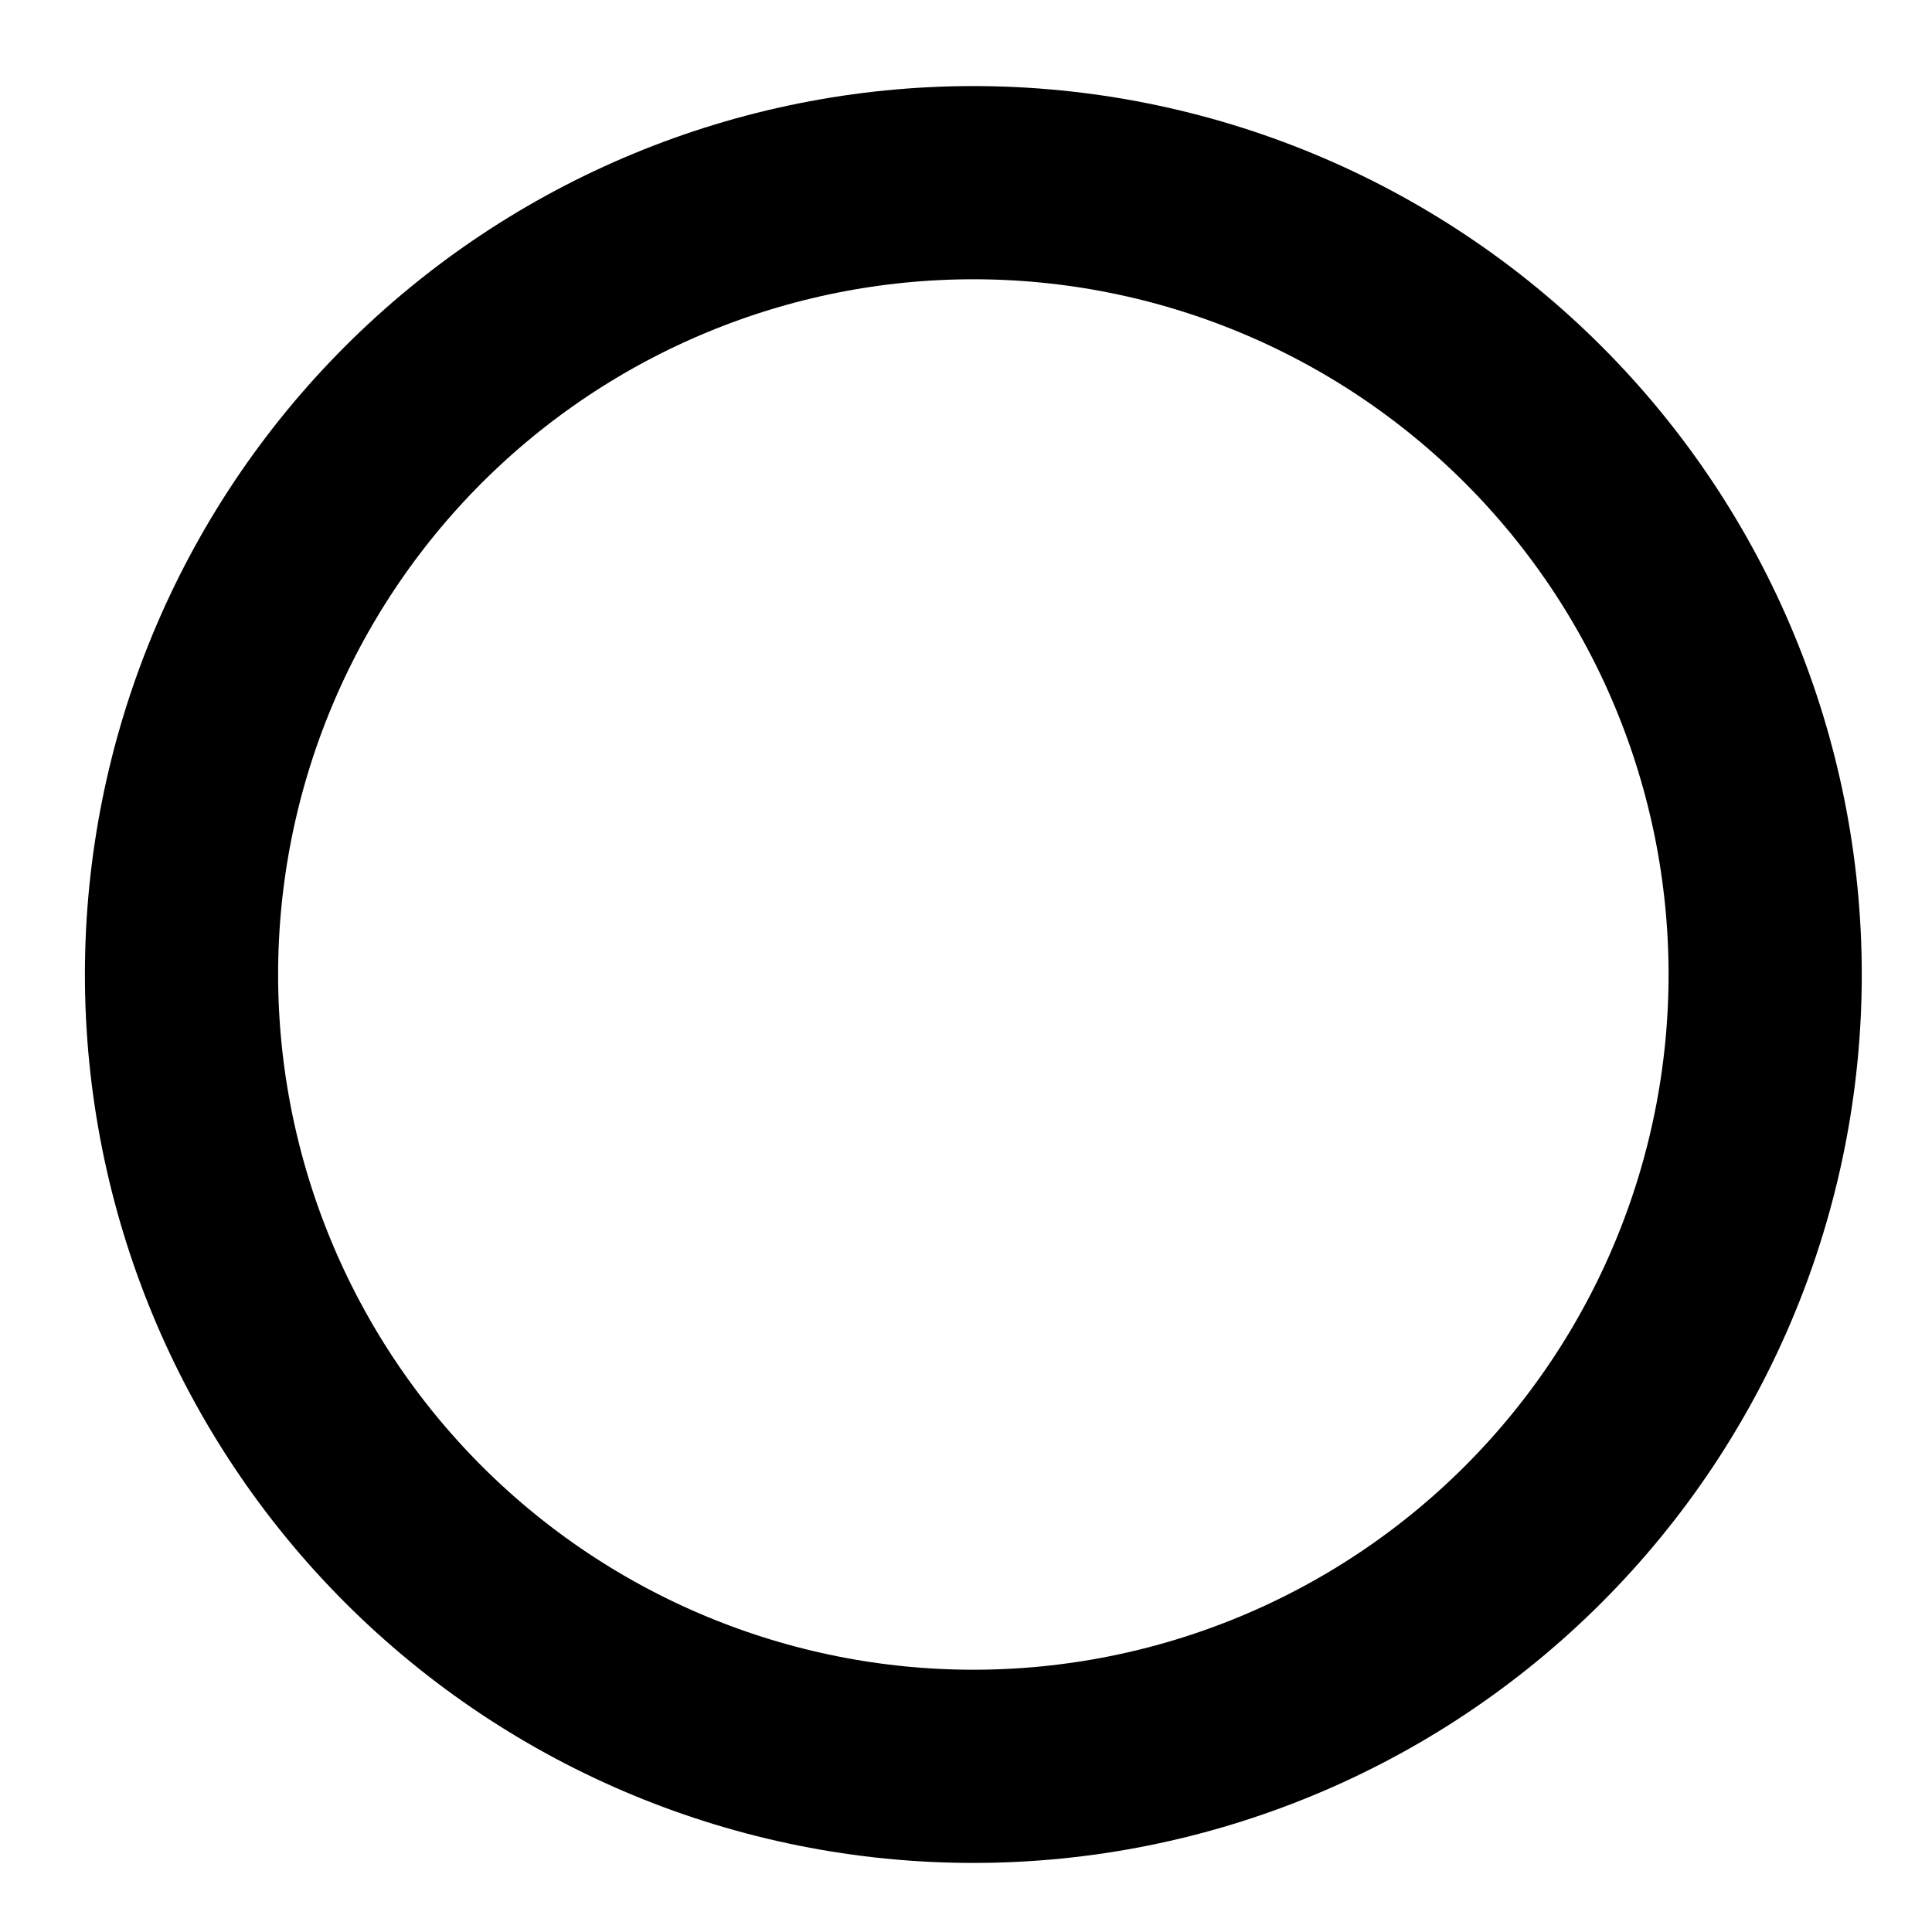
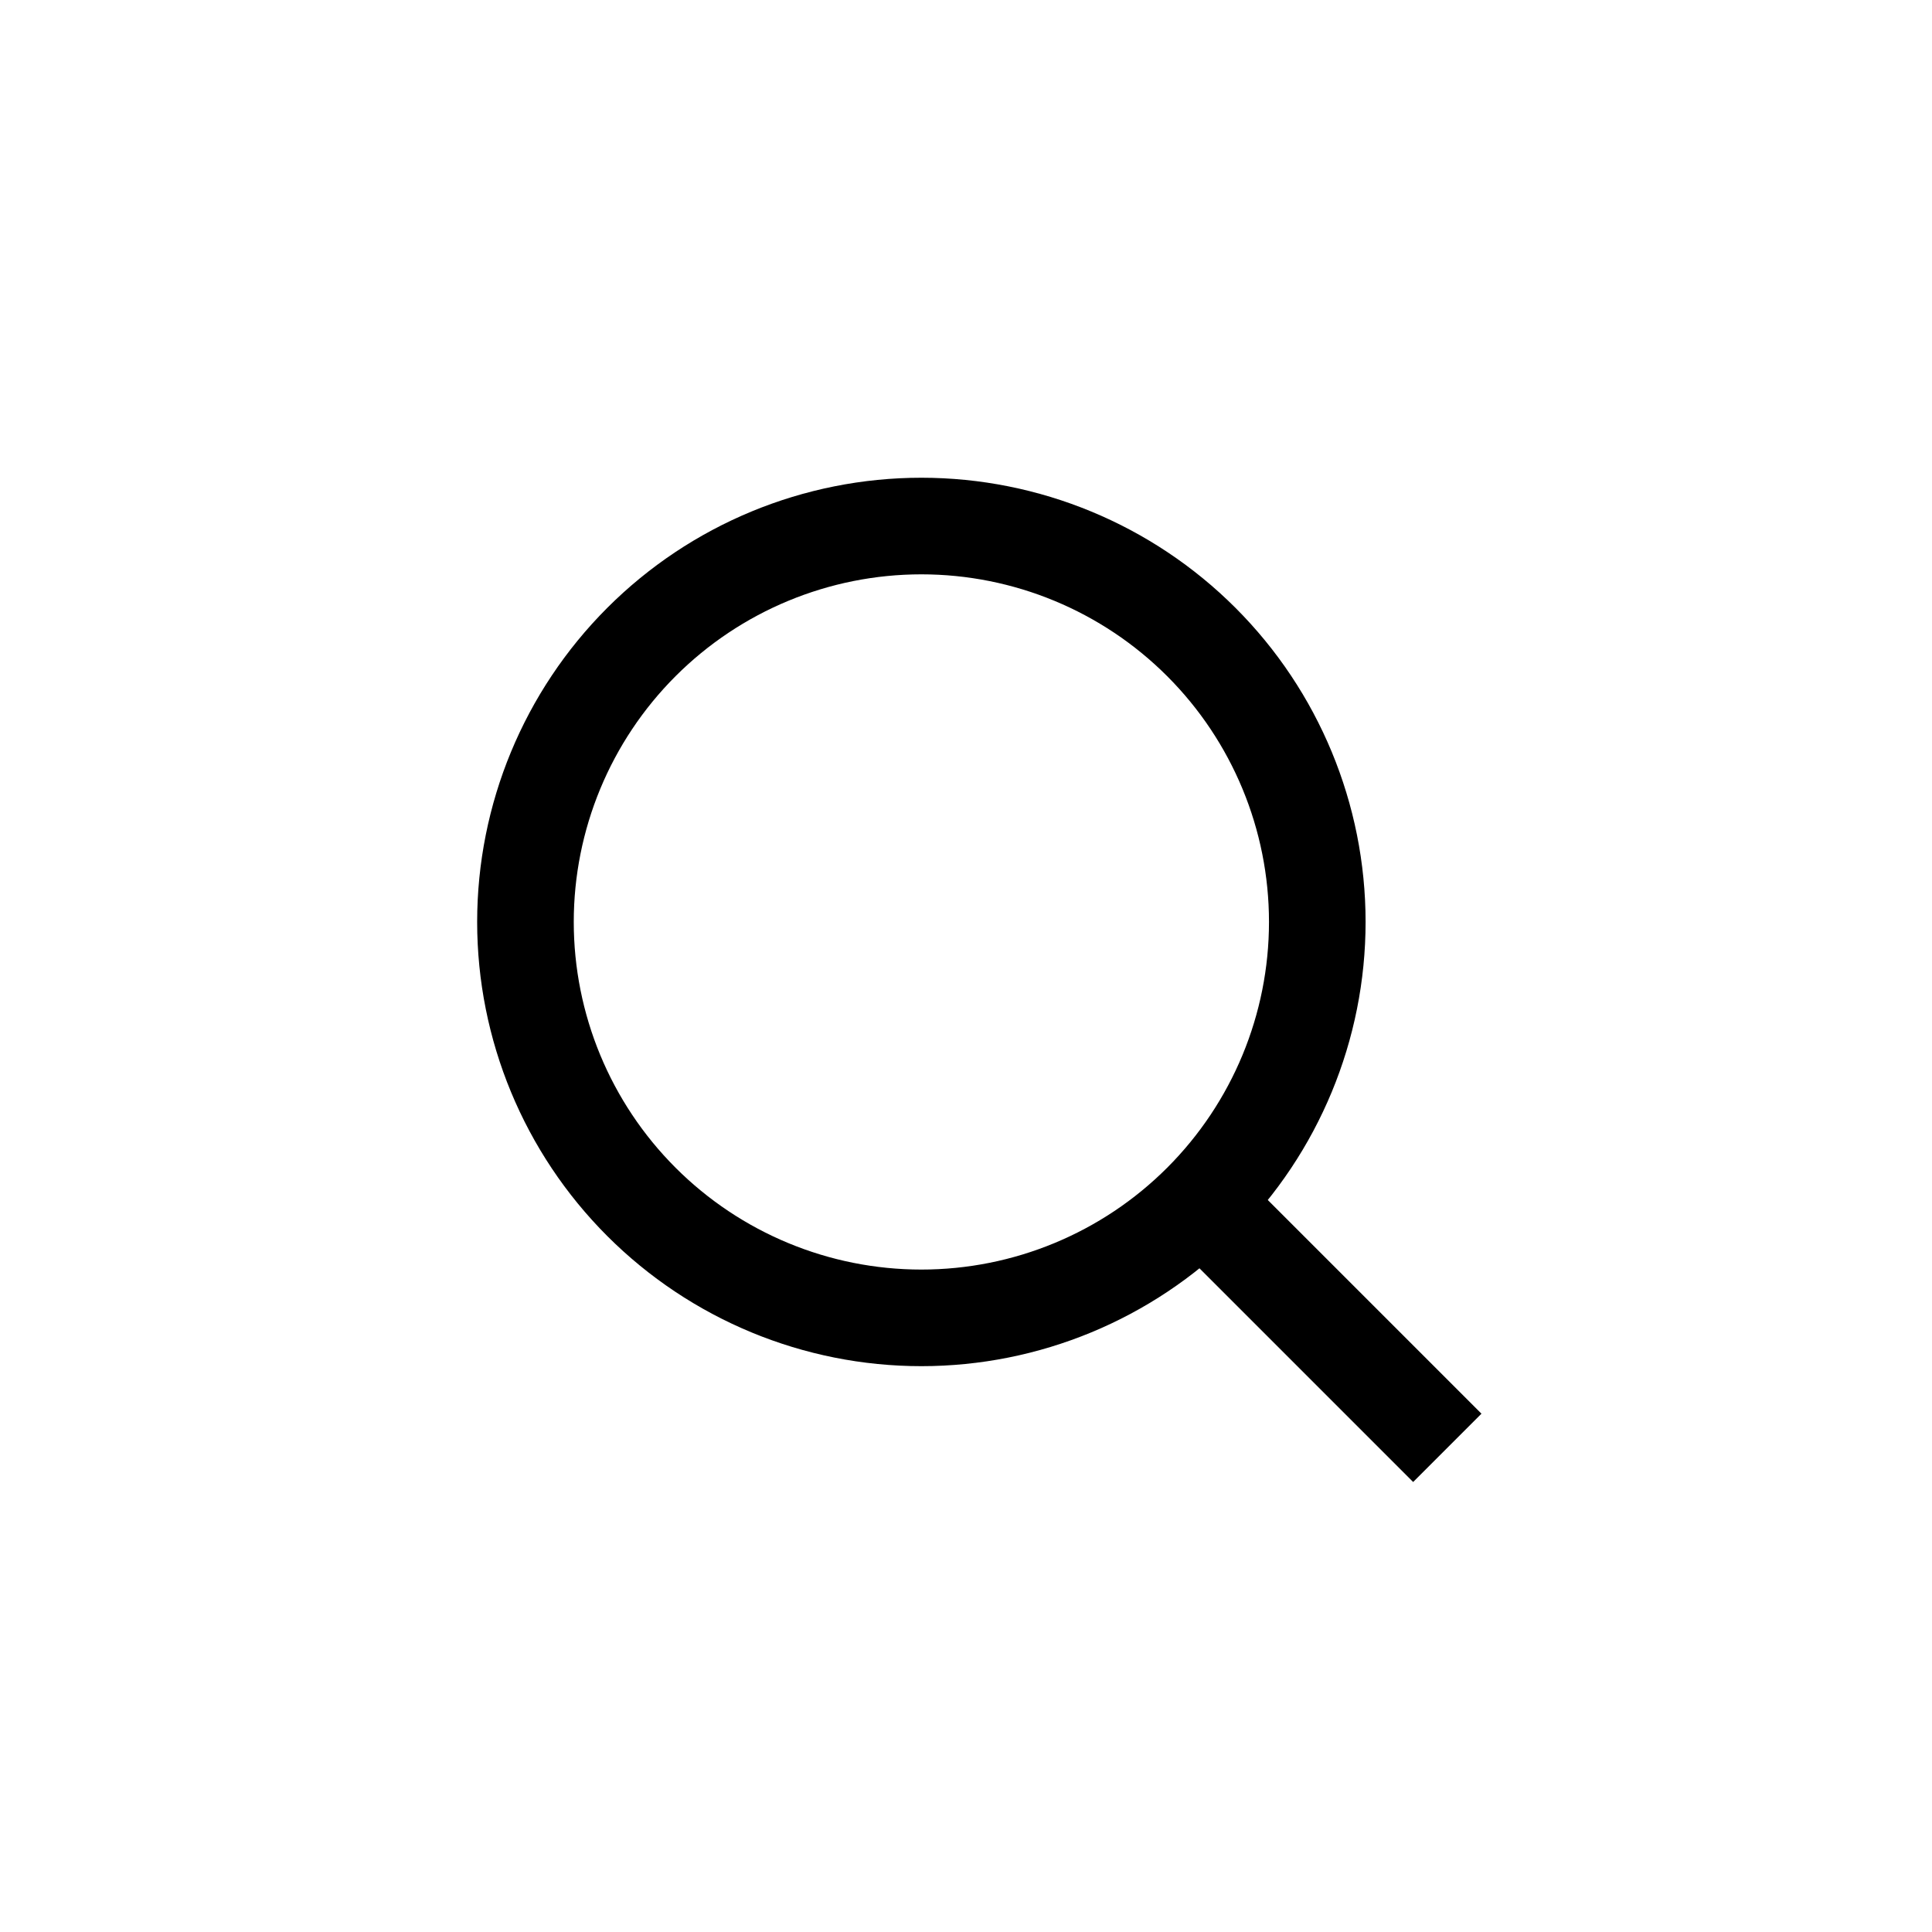
- <svg xmlns="http://www.w3.org/2000/svg" width="20" height="20" viewBox="0 0 20 20" fill="none">
-   <path d="M18.273 10.088C18.273 12.262 17.409 14.347 15.872 15.884C14.335 17.421 12.25 18.285 10.076 18.285C7.902 18.285 5.817 17.421 4.28 15.884C2.743 14.347 1.879 12.262 1.879 10.088C1.879 7.914 2.743 5.829 4.28 4.292C5.817 2.755 7.902 1.891 10.076 1.891C12.25 1.891 14.335 2.755 15.872 4.292C17.409 5.829 18.273 7.914 18.273 10.088Z" stroke="black" stroke-width="2" stroke-miterlimit="20" />
+ <svg xmlns="http://www.w3.org/2000/svg" width="40" height="40" viewBox="0 0 40 40" fill="none">
+   <path d="M24.873 24.884L29.965 29.976" stroke="black" stroke-width="2" stroke-miterlimit="20" />
+   <path d="M27.273 19.088C27.273 21.262 26.409 23.347 24.872 24.884C23.335 26.421 21.25 27.285 19.076 27.285C16.902 27.285 14.817 26.421 13.28 24.884C11.743 23.347 10.879 21.262 10.879 19.088C10.879 16.914 11.743 14.829 13.28 13.292C14.817 11.755 16.902 10.891 19.076 10.891C21.25 10.891 23.335 11.755 24.872 13.292C26.409 14.829 27.273 16.914 27.273 19.088Z" stroke="black" stroke-width="2" stroke-miterlimit="20" />
</svg>
